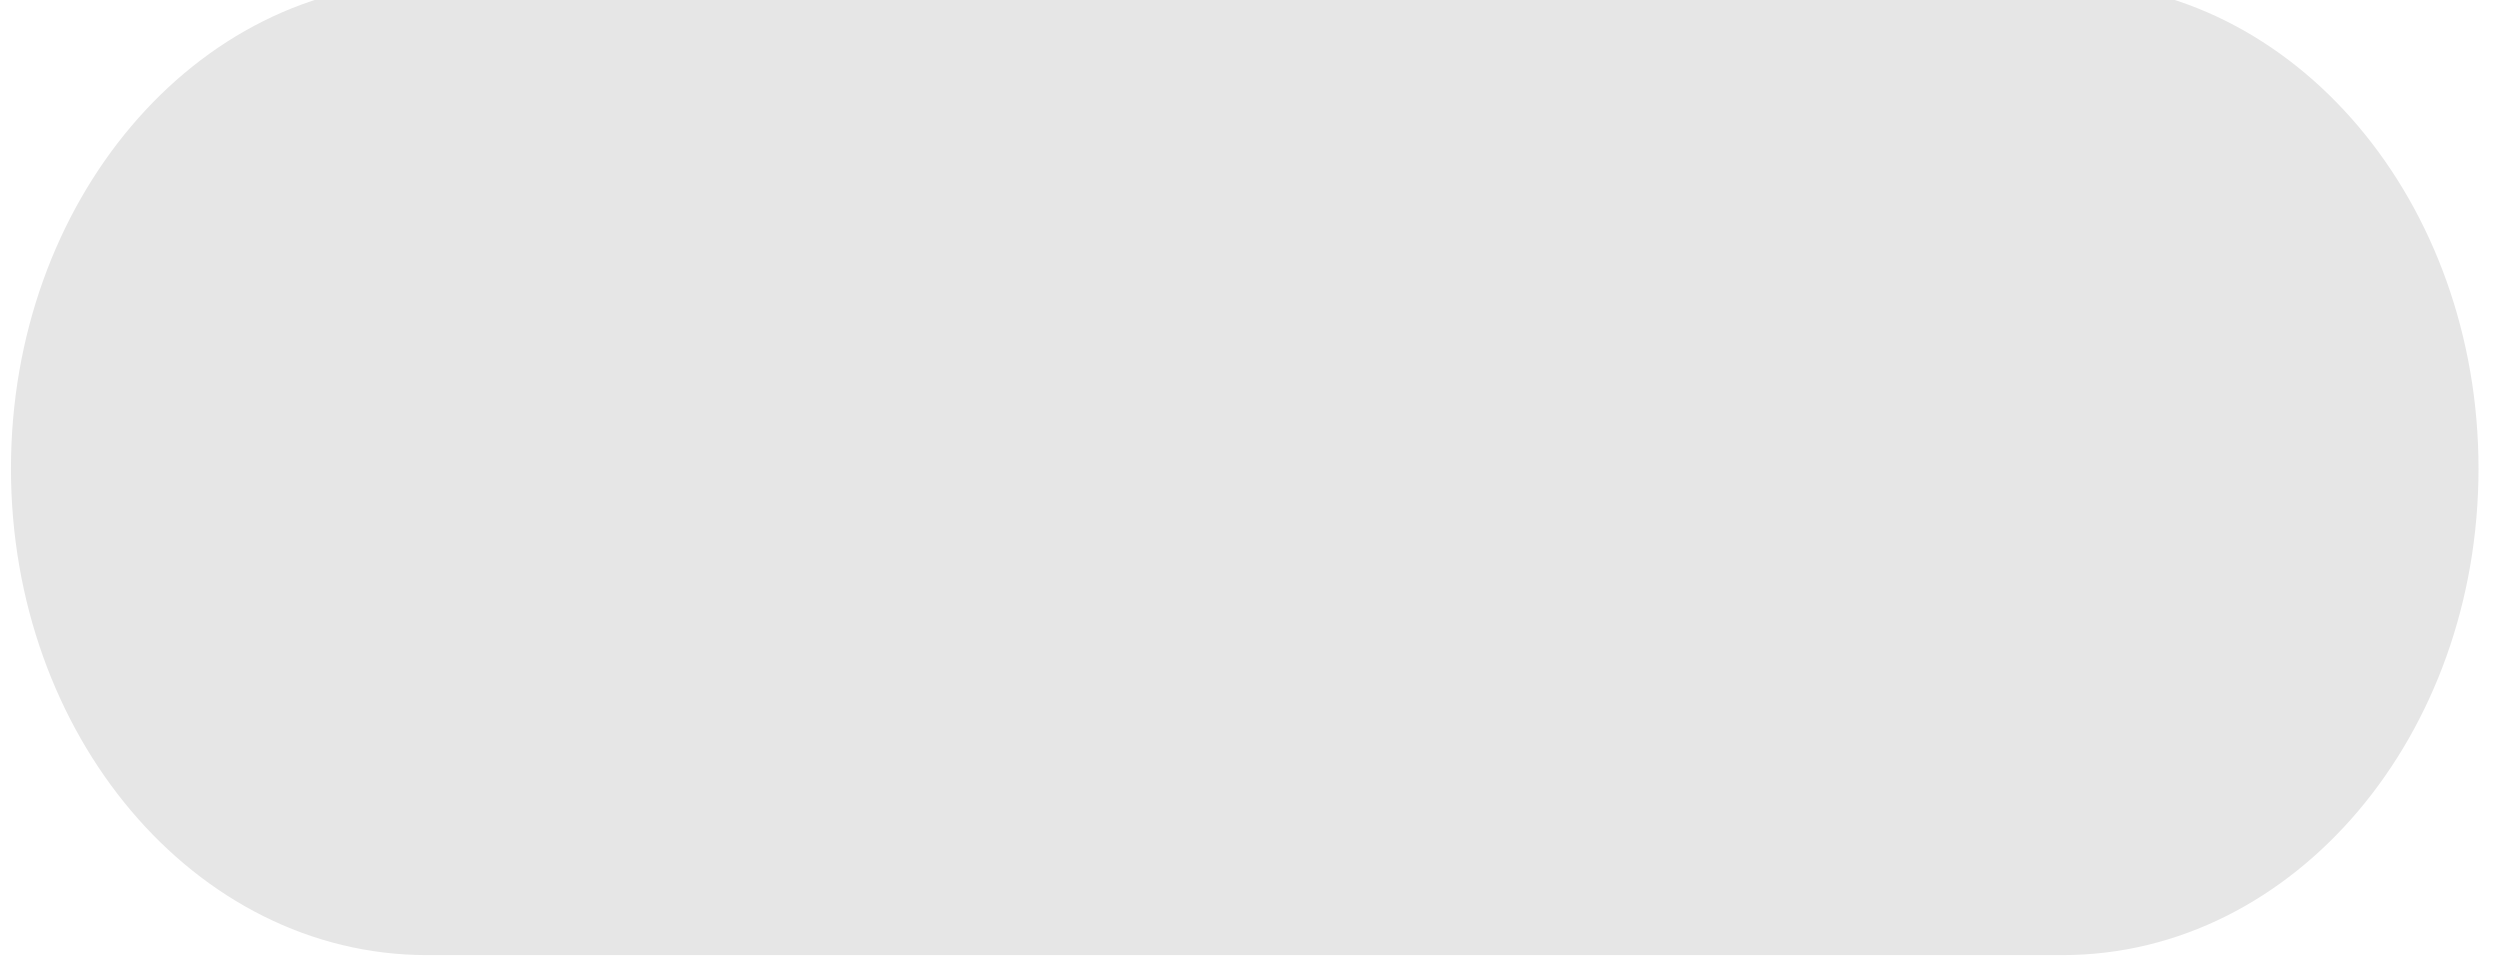
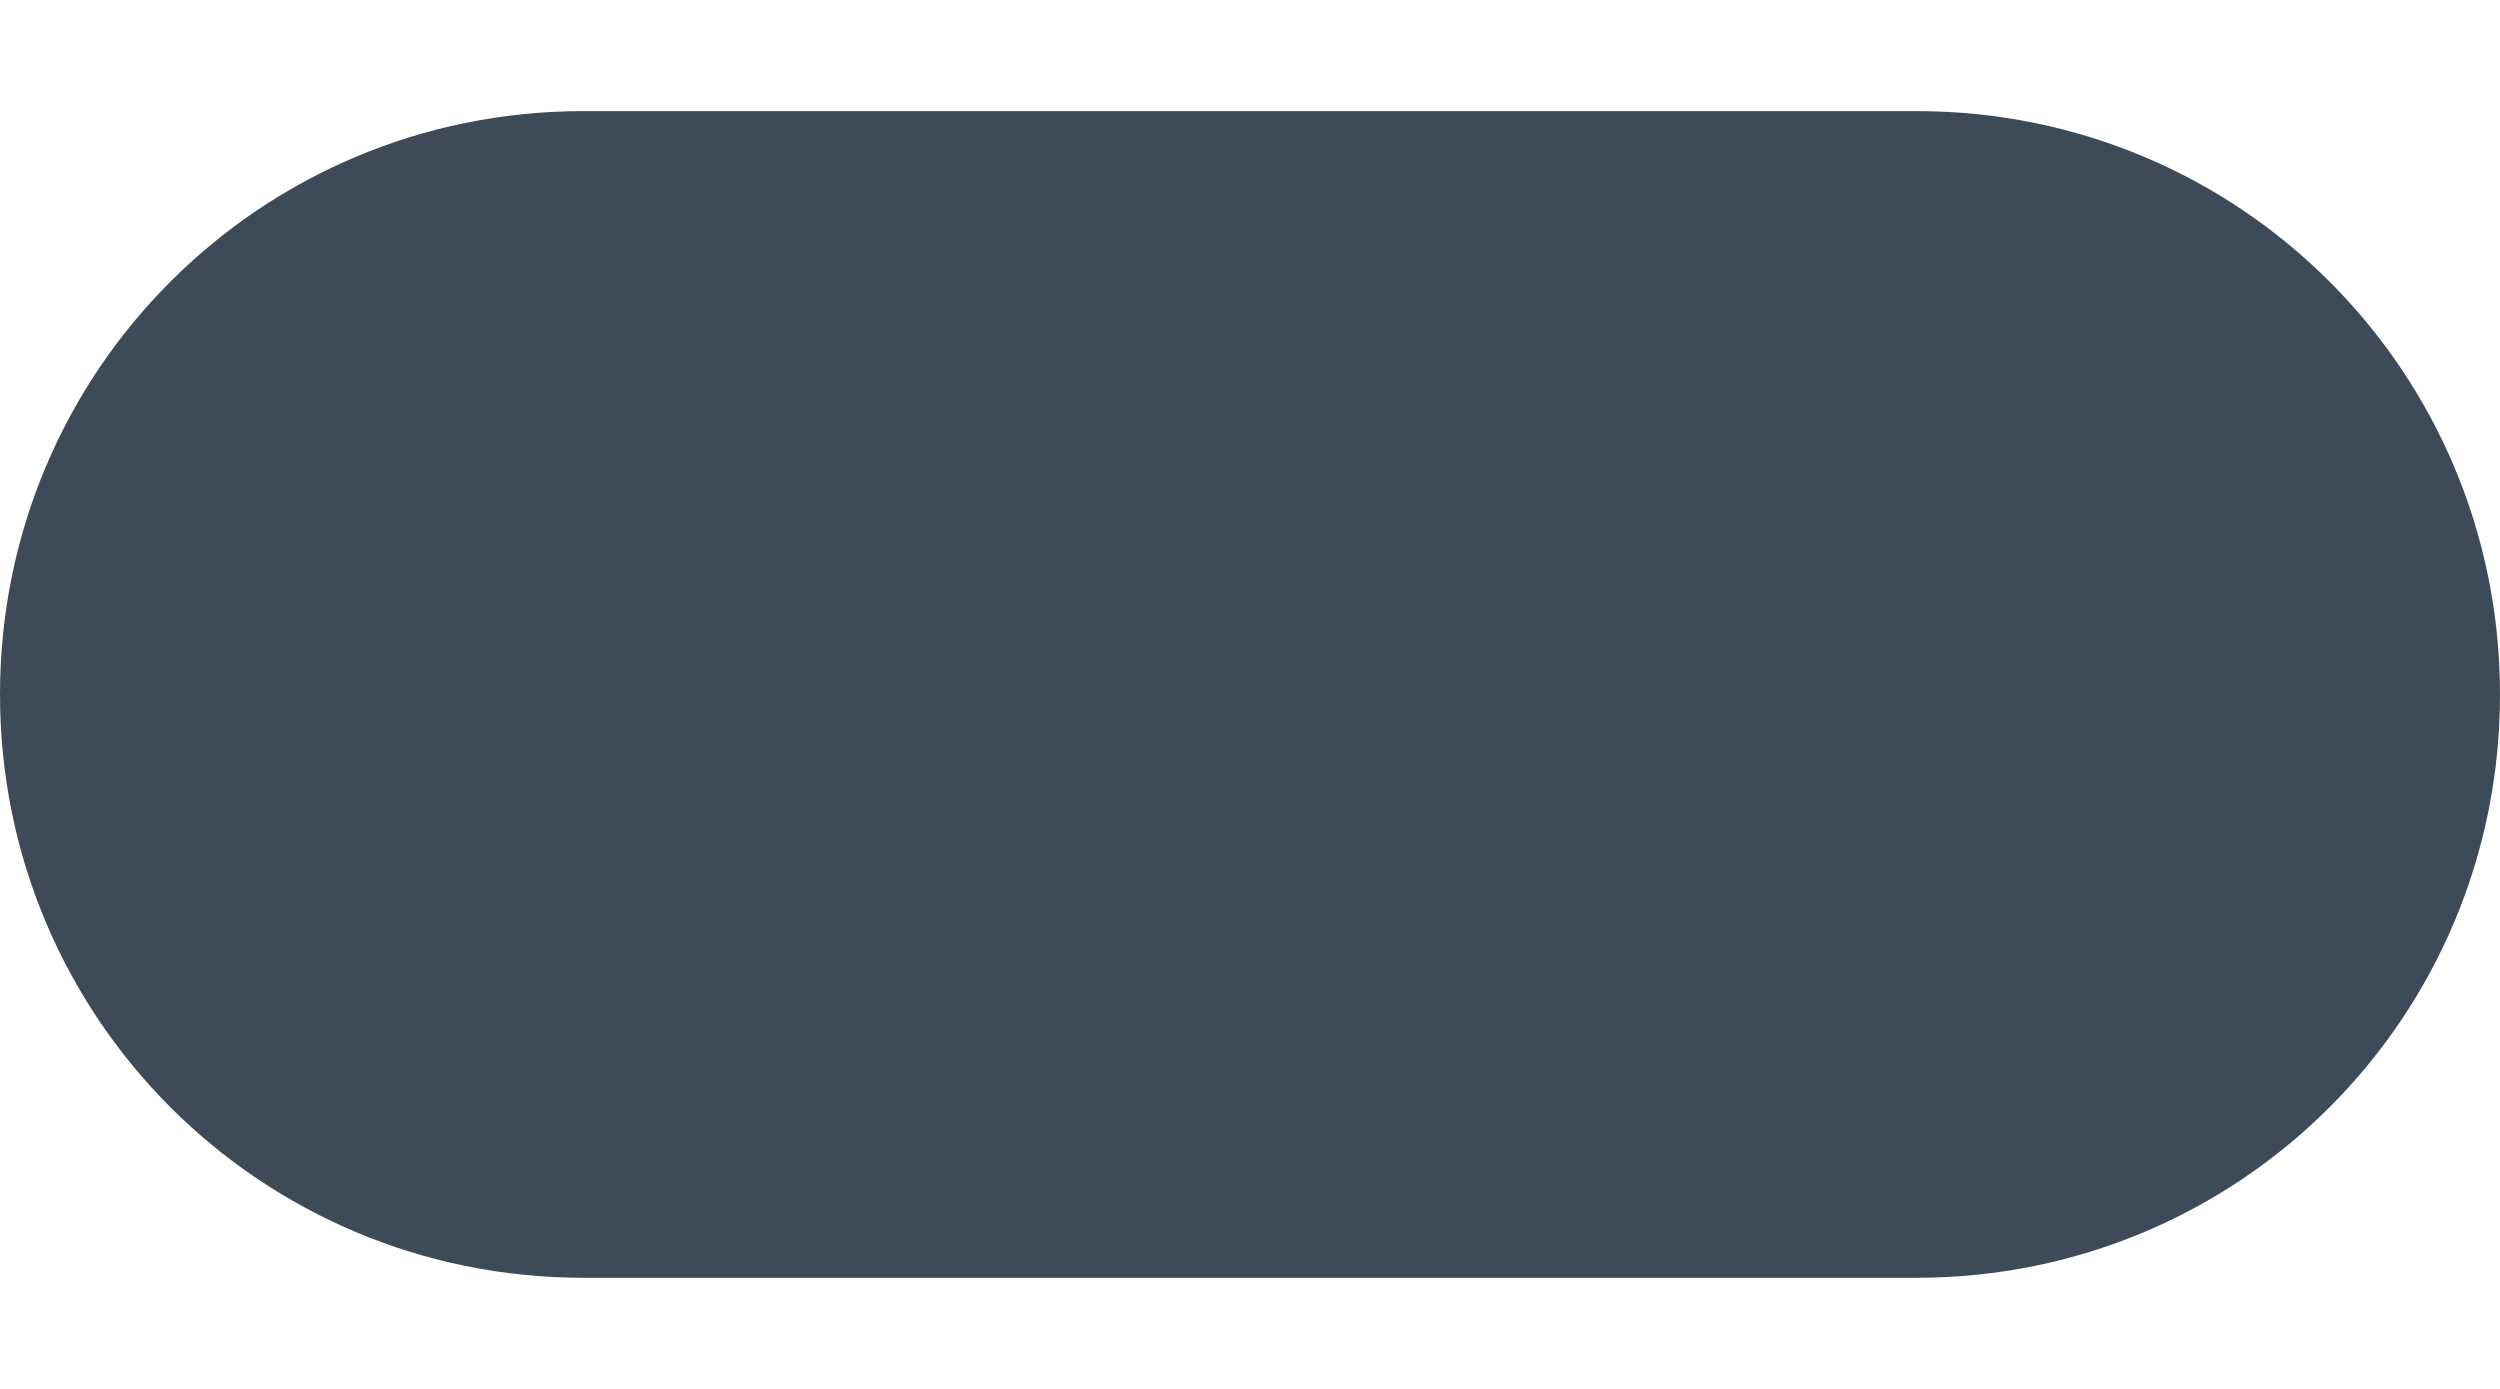
- <svg xmlns="http://www.w3.org/2000/svg" xmlns:ns1="http://www.openswatchbook.org/uri/2009/osb" xmlns:xlink="http://www.w3.org/1999/xlink" width="52" height="20" id="svg7539" version="1.1">
-   <defs id="defs7541">
-     <linearGradient id="linearGradient4203" ns1:paint="gradient">
-       <stop style="stop-color:#e6e6e6;stop-opacity:1;" offset="0" id="stop4205" />
-       <stop style="stop-color:#e6e6e6;stop-opacity:0;" offset="1" id="stop4207" />
-     </linearGradient>
-     <marker orient="auto" refY="0" refX="0" id="Arrow1Lend" style="overflow:visible">
-       <path id="path3813" d="M 0,0 5,-5 -12.5,0 5,5 0,0 Z" style="fill-rule:evenodd;stroke:#000000;stroke-width:1pt" transform="matrix(-0.8,0,0,-0.8,-10,0)" />
-     </marker>
-     <marker orient="auto" refY="0" refX="0" id="Arrow1Lstart" style="overflow:visible">
-       <path id="path3810" d="M 0,0 5,-5 -12.5,0 5,5 0,0 Z" style="fill-rule:evenodd;stroke:#000000;stroke-width:1pt" transform="matrix(0.8,0,0,0.8,10,0)" />
-     </marker>
-     <linearGradient id="linearGradient3837">
-       <stop style="stop-color:#000000;stop-opacity:0.447;" offset="0" id="stop3839" />
-       <stop id="stop3841" offset="0.476" style="stop-color:#000000;stop-opacity:0.275;" />
-       <stop style="stop-color:#000000;stop-opacity:0.255;" offset="0.974" id="stop3843" />
-       <stop style="stop-color:#000000;stop-opacity:0.188;" offset="1" id="stop3845" />
-     </linearGradient>
-     <linearGradient id="linearGradient3819">
-       <stop style="stop-color:#000000;stop-opacity:0.447;" offset="0" id="stop3821" />
-       <stop id="stop3823" offset="0.048" style="stop-color:#000000;stop-opacity:1" />
-       <stop style="stop-color:#000000;stop-opacity:0.255;" offset="0.974" id="stop3825" />
-       <stop style="stop-color:#000000;stop-opacity:0.188;" offset="1" id="stop3827" />
-     </linearGradient>
-     <linearGradient xlink:href="#linearGradient4929-9-0-03-2-2-2-3-9-7-3-7-7-2-6-3-4-7-3-3" id="linearGradient7362" gradientUnits="userSpaceOnUse" gradientTransform="matrix(0.7662338,0,0,1.095238,-297.6493,-420.3883)" x1="617.509" y1="446.545" x2="617.509" y2="457.801" />
-     <linearGradient id="linearGradient4929-9-0-03-2-2-2-3-9-7-3-7-7-2-6-3-4-7-3-3">
-       <stop id="stop4931-7-3-3-9-6-4-6-1-9-5-2-4-0-3-4-8-9-6-8" style="stop-color:#ffffff;stop-opacity:1" offset="0" />
-       <stop id="stop4933-0-1-2-7-9-6-0-7-8-0-4-1-4-6-6-1-0-2-4" style="stop-color:#ffffff;stop-opacity:0" offset="1" />
-     </linearGradient>
-     <linearGradient xlink:href="#linearGradient4695-1-4-3-5-0-6" id="linearGradient7365" gradientUnits="userSpaceOnUse" gradientTransform="matrix(0.2422908,0,0,0.9047619,83.97378,-280.6678)" x1="292.857" y1="211.076" x2="292.857" y2="233.827" />
-     <linearGradient id="linearGradient4695-1-4-3-5-0-6">
-       <stop id="stop4697-9-9-7-0-1-5" style="stop-color:#000000;stop-opacity:0.33;" offset="0" />
-       <stop id="stop4699-5-8-9-0-4-0" style="stop-color:#000000;stop-opacity:0" offset="1" />
-     </linearGradient>
-     <linearGradient id="linearGradient4751-5-4-1-2-9-1-2-3-365-589-154-4-7-64-3-8-6-5-3">
-       <stop id="stop9737-3-0-8-1-8-3-3-0" style="stop-color:#ffffff;stop-opacity:1" offset="0" />
-       <stop id="stop9739-4-8-0-7-48-9-7-7" style="stop-color:#ebebeb;stop-opacity:1" offset="1" />
-     </linearGradient>
-     <linearGradient y2="266.218" x2="257.578" y1="289.329" x1="257.578" gradientTransform="matrix(2.065481,0,0,1.038461,-6.556808,-369.6725)" gradientUnits="userSpaceOnUse" id="linearGradient7810" xlink:href="#linearGradient4751-5-4-1-2-9-1-2-3-365-589-154-4-7-64-3-8-6-5-3" />
-     <linearGradient gradientTransform="matrix(0.4117647,0,0,0.4117647,-2.17647,-3)" gradientUnits="userSpaceOnUse" xlink:href="#linearGradient4215-8-4-7-28" id="linearGradient6387" y2="8.093" x2="38.977" y1="59.968" x1="38.977" />
-     <linearGradient gradientTransform="matrix(0.5135135,0,0,0.5135135,-25.83613,-2.02128)" gradientUnits="userSpaceOnUse" xlink:href="#linearGradient4011-9-9-70-6-4" id="linearGradient6377" y2="44.341" x2="71.204" y1="6.238" x1="71.204" />
-     <linearGradient id="linearGradient4215-8-4-7-28">
-       <stop offset="0" style="stop-color:#bdbdbd;stop-opacity:1;" id="stop4217-1-2-7-5" />
-       <stop offset="1" style="stop-color:#bdbdbd;stop-opacity:1;" id="stop4219-3-4-5-0" />
-     </linearGradient>
-     <linearGradient id="linearGradient4011-9-9-70-6-4">
-       <stop offset="0" style="stop-color:#ffffff;stop-opacity:1" id="stop4013-5-4-3-4-3" />
-       <stop offset="0.508" style="stop-color:#ffffff;stop-opacity:0.235" id="stop4015-1-5-70-6-7" />
-       <stop offset="0.835" style="stop-color:#ffffff;stop-opacity:0.157" id="stop4017-7-0-13-7-0" />
-       <stop offset="1" style="stop-color:#ffffff;stop-opacity:0.392" id="stop4019-1-12-7-5-0" />
-     </linearGradient>
-     <linearGradient xlink:href="#linearGradient27416-1" id="linearGradient3012" gradientUnits="userSpaceOnUse" gradientTransform="matrix(2.785809,0,0,0.9719081,-1785.294,-614.8992)" x1="731.057" y1="654.815" x2="731.057" y2="619.307" />
-     <linearGradient id="linearGradient27416-1">
-       <stop id="stop27420-2" style="stop-color:#55c1ec;stop-opacity:1" offset="0" />
-       <stop id="stop27422-3" style="stop-color:#3689e6;stop-opacity:1" offset="1" />
-     </linearGradient>
-     <linearGradient y2="619.307" x2="731.057" y1="654.815" x1="731.057" gradientTransform="matrix(2.785809,0,0,0.9719081,-1900.78,-706.9847)" gradientUnits="userSpaceOnUse" id="linearGradient6179" xlink:href="#linearGradient27416-1" />
-     <linearGradient id="linearGradient27416-1-7">
-       <stop id="stop27420-2-2" style="stop-color:#55c1ec;stop-opacity:1" offset="0" />
-       <stop id="stop27422-3-0" style="stop-color:#3689e6;stop-opacity:1" offset="1" />
-     </linearGradient>
-     <linearGradient y2="619.307" x2="731.057" y1="654.815" x1="731.057" gradientTransform="matrix(2.785809,0,0,0.9719081,-1783.794,-616.399)" gradientUnits="userSpaceOnUse" id="linearGradient3063" xlink:href="#linearGradient27416-1-7" />
-     <linearGradient xlink:href="#linearGradient3768" id="linearGradient3818" gradientUnits="userSpaceOnUse" x1="8" y1="1" x2="8" y2="14" gradientTransform="matrix(0.8666702,0,0,0.9285741,1.066641,1037.397)" />
-     <linearGradient id="linearGradient3768">
-       <stop id="stop3770" offset="0" style="stop-color:#000000;stop-opacity:0.447;" />
-       <stop style="stop-color:#000000;stop-opacity:0.275;" offset="0.078" id="stop3778" />
-       <stop id="stop3774" offset="0.974" style="stop-color:#000000;stop-opacity:0.255;" />
-       <stop id="stop3776" offset="1" style="stop-color:#000000;stop-opacity:0.188;" />
-     </linearGradient>
-     <linearGradient y2="14" x2="8" y1="1" x1="8" gradientTransform="matrix(0.8666702,0,0,0.9285741,95.06665,-87.96501)" gradientUnits="userSpaceOnUse" id="linearGradient3021" xlink:href="#linearGradient3768" />
-     <linearGradient xlink:href="#linearGradient4215-8-4-7-28" id="linearGradient3816" x1="142" y1="-90" x2="142" y2="-69" gradientUnits="userSpaceOnUse" gradientTransform="matrix(1.003107,0,0,0.6750992,-0.4535751,-26.49162)" />
-     <linearGradient xlink:href="#linearGradient4695-1-4-3-5-0-6" id="linearGradient3897" gradientUnits="userSpaceOnUse" gradientTransform="matrix(0.2422908,0,0,0.9047619,82.47354,-289.1678)" x1="292.857" y1="211.076" x2="292.857" y2="233.827" />
-   </defs>
-   <g id="layer1" transform="translate(-116,88)">
-     <rect ry="10.186" rx="8.05" y="-87.772" x="116.828" height="19.038" width="50.125" id="rect3137" style="opacity:1;fill:#e6e6e6;fill-opacity:1;stroke:#e6e6e6;stroke-width:1.2;stroke-miterlimit:4;stroke-dasharray:none;stroke-opacity:1" />
-   </g>
+ <svg xmlns="http://www.w3.org/2000/svg" style="isolation:isolate" viewBox="0 0 45 25" width="45" height="25" version="1.1" id="svg11496">
+   <defs id="defs11500" />
+   <path id="rect27178" style="isolation:isolate;fill:#3d4b59;fill-opacity:1;stroke-width:0" d="m 10.5,2 h 24 c 5.817,0 10.5,4.683 10.5,10.5 C 45,18.317 40.317,23 34.5,23 h -24 C 4.683,23 2e-7,18.317 2e-7,12.5 2e-7,6.683 4.683,2 10.5,2 Z" />
</svg>
